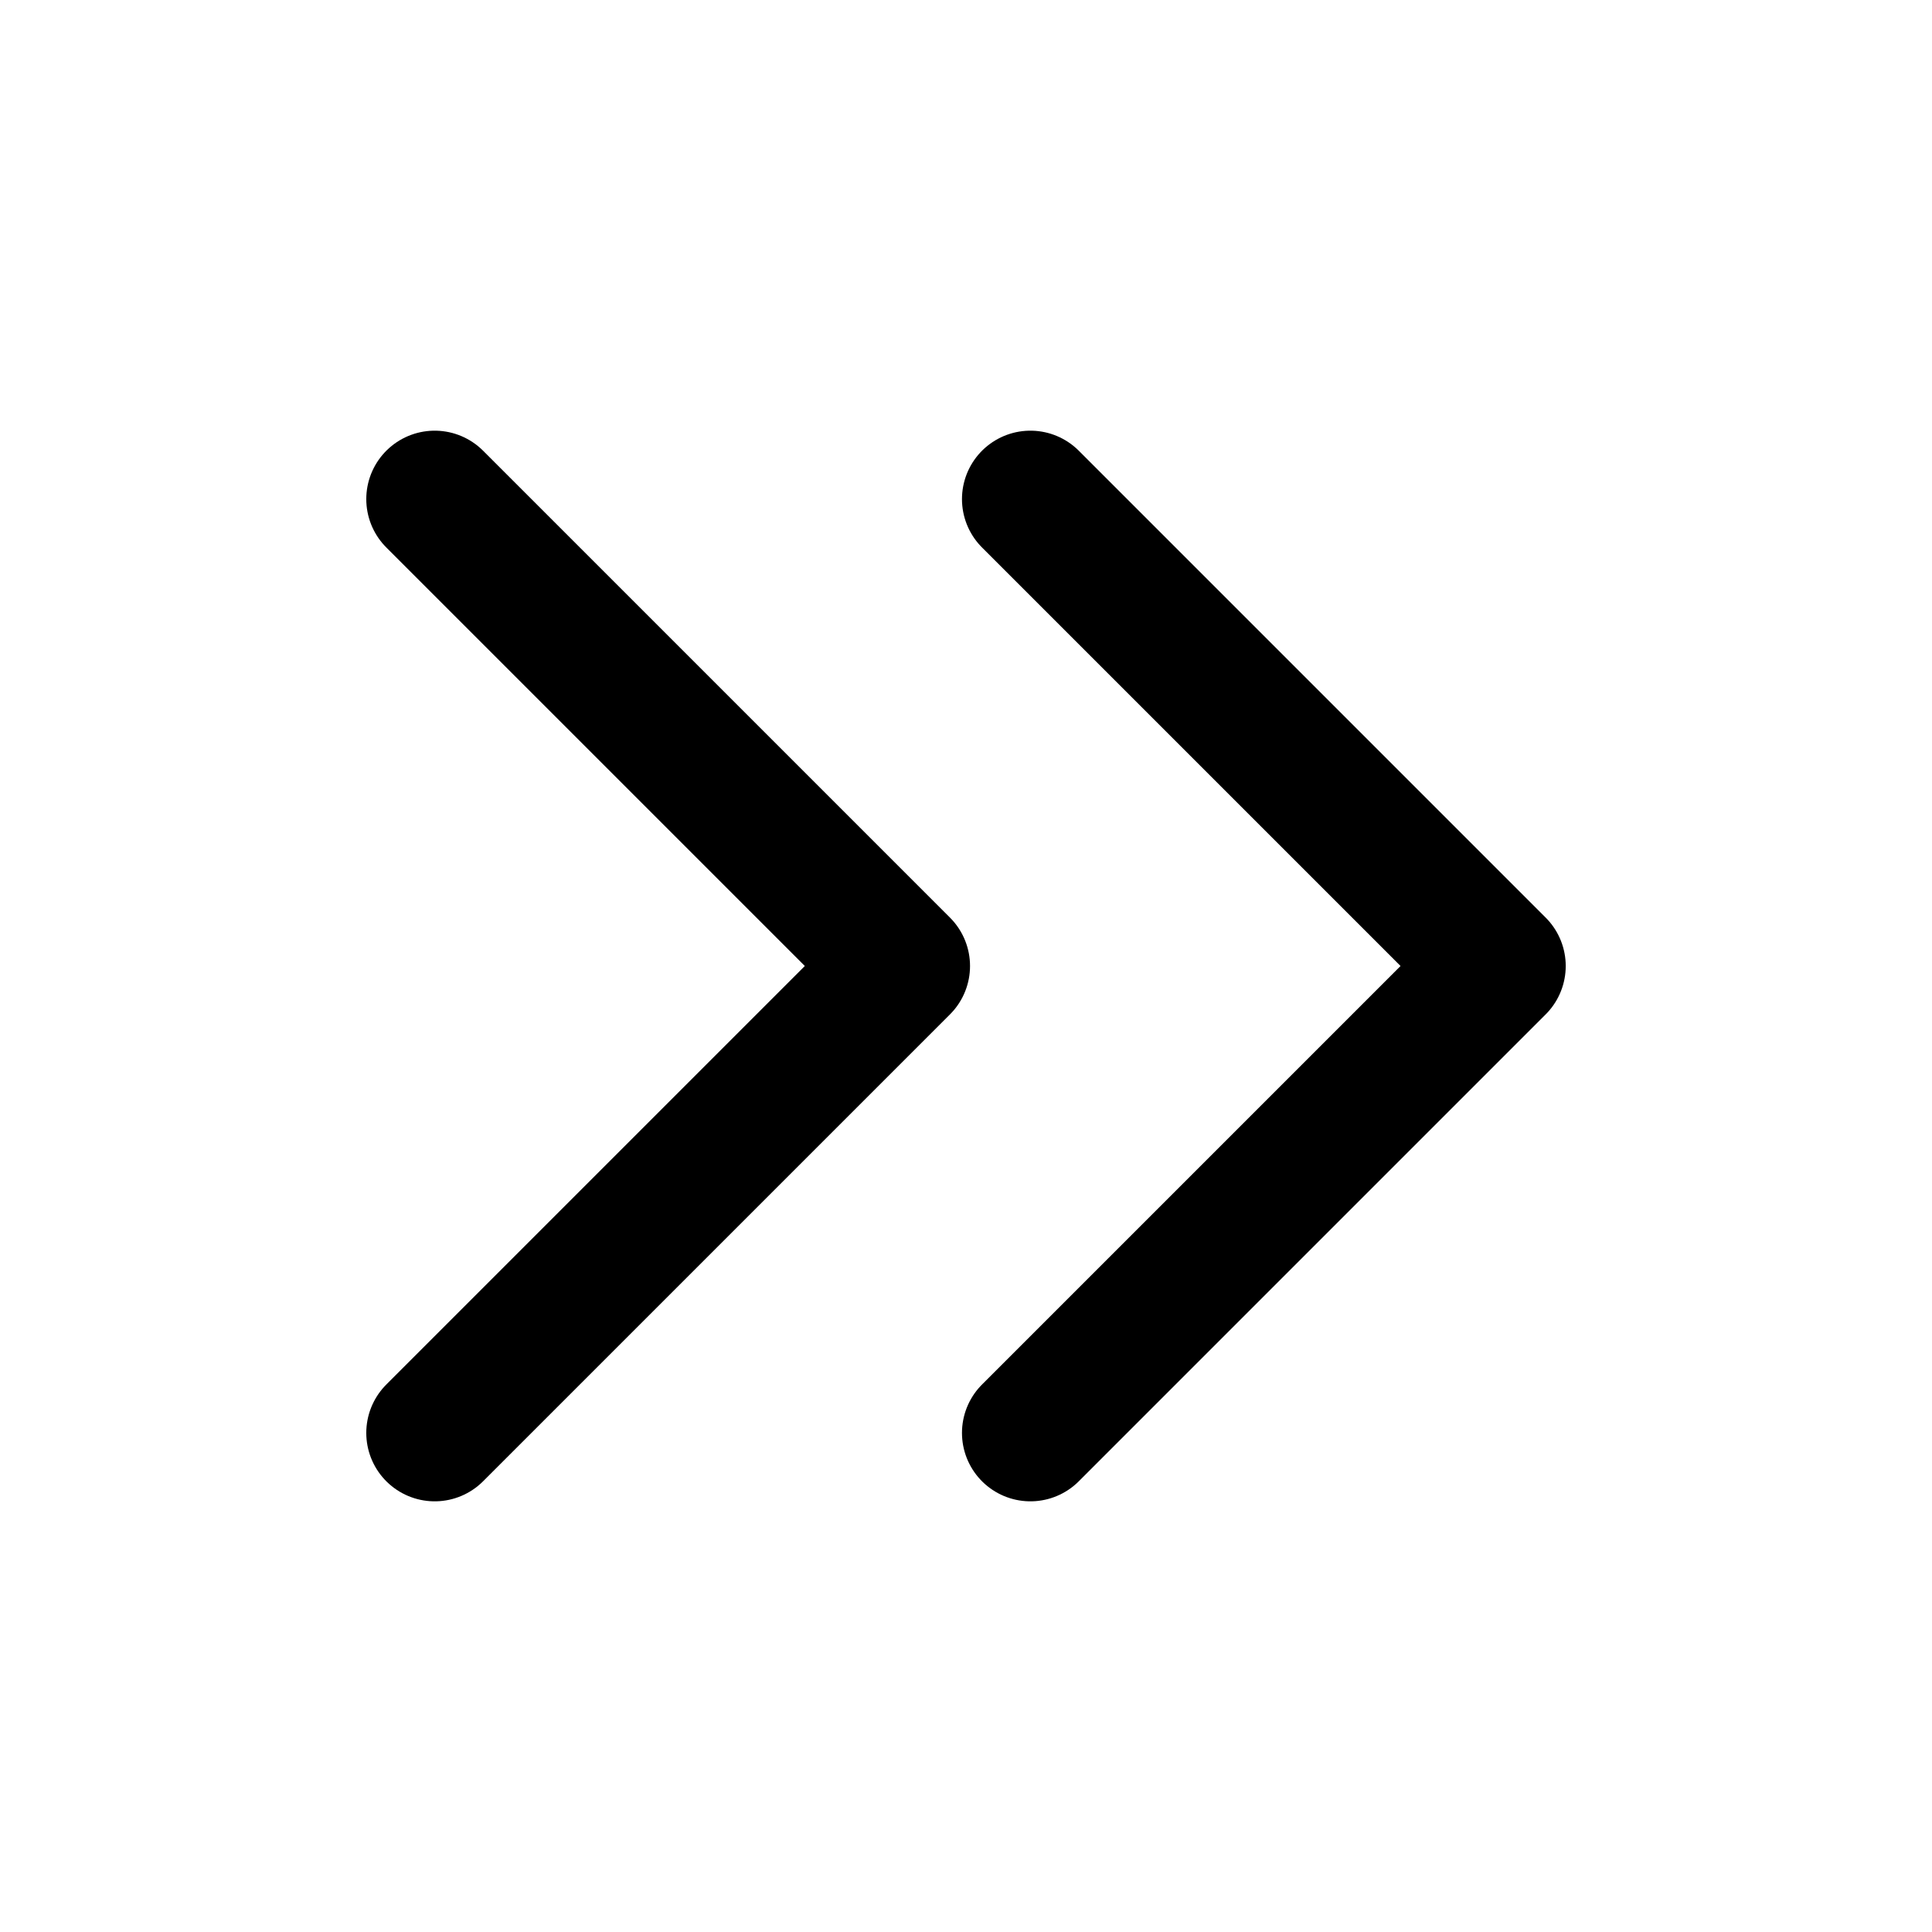
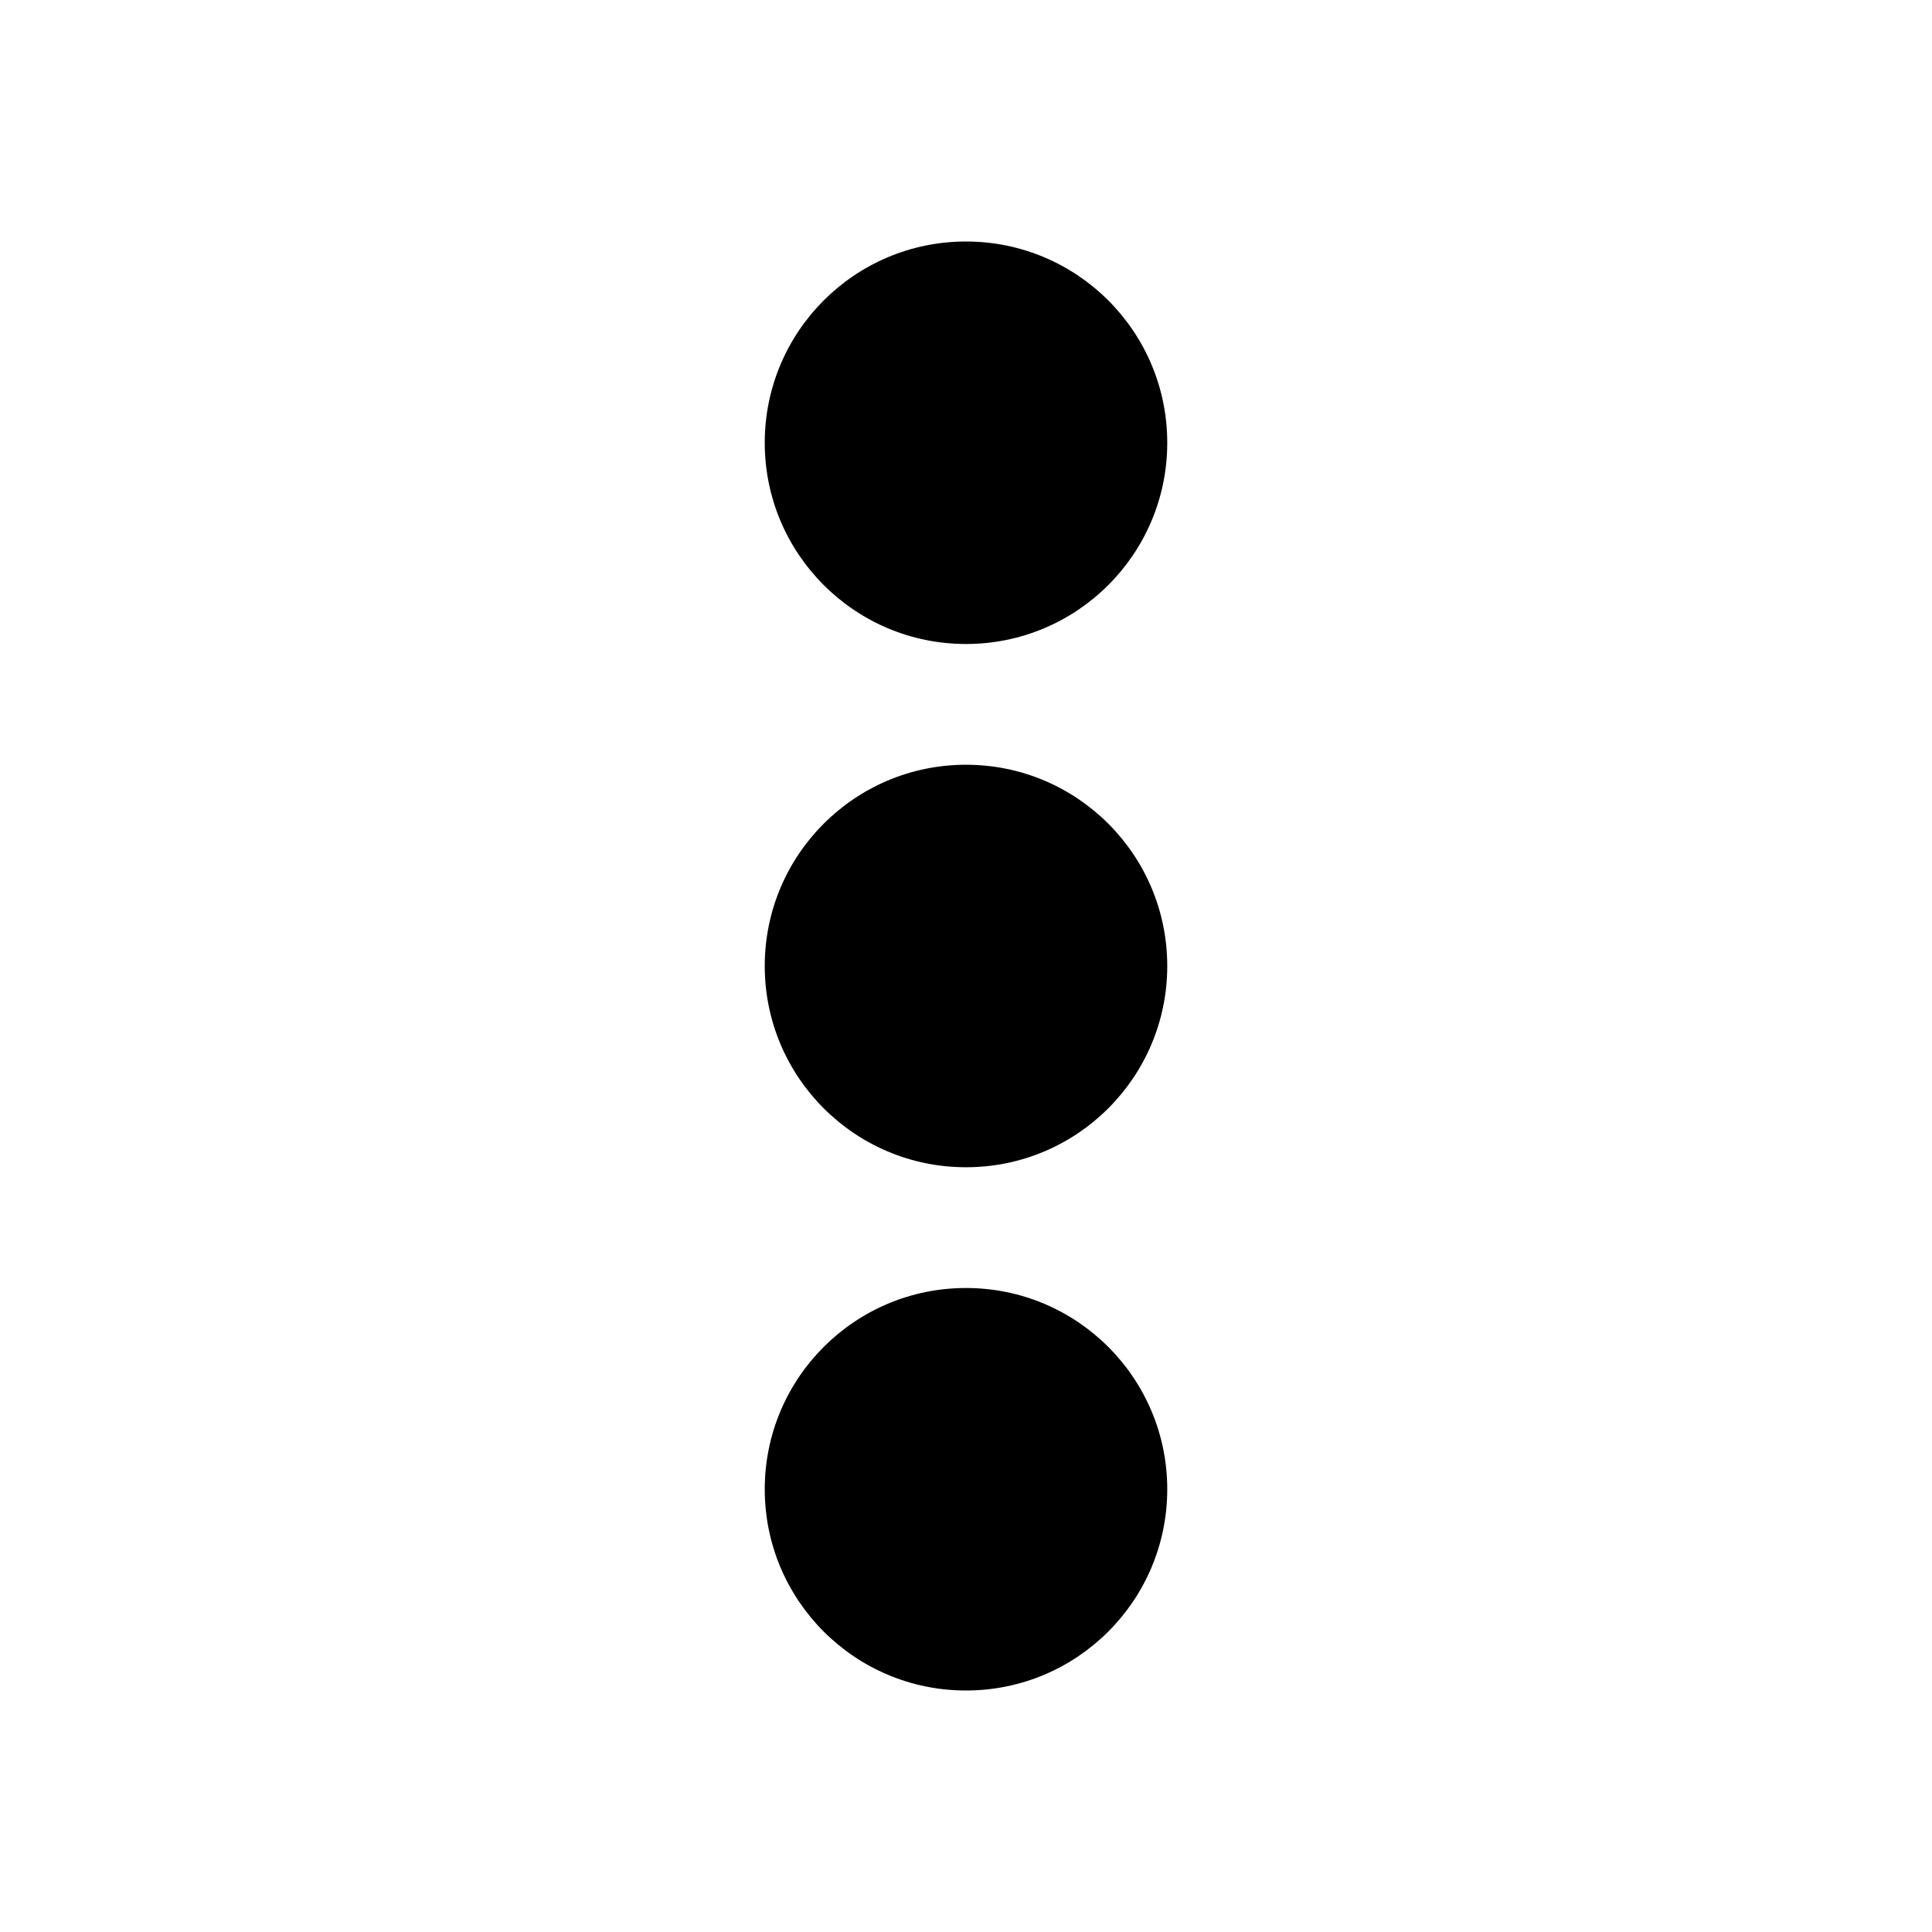
- <svg xmlns="http://www.w3.org/2000/svg" width="24" height="24" viewBox="0 0 24 24">
-   <g fill="none" stroke="#000000" stroke-width="1.7" stroke-linecap="round" stroke-linejoin="round">
-     <path d="M5.4 6.2L11.2 12 5.4 17.8" />
-     <path d="M12.8 6.2L18.6 12 12.8 17.8" />
+ <svg xmlns="http://www.w3.org/2000/svg" width="24" height="24" viewBox="0 0 24 24" color="#000000">
+   <g fill="currentColor" stroke="none">
+     <circle cx="12" cy="5.5" r="2.5" />
+     <circle cx="12" cy="12" r="2.5" />
+     <circle cx="12" cy="18.5" r="2.5" />
  </g>
</svg>
